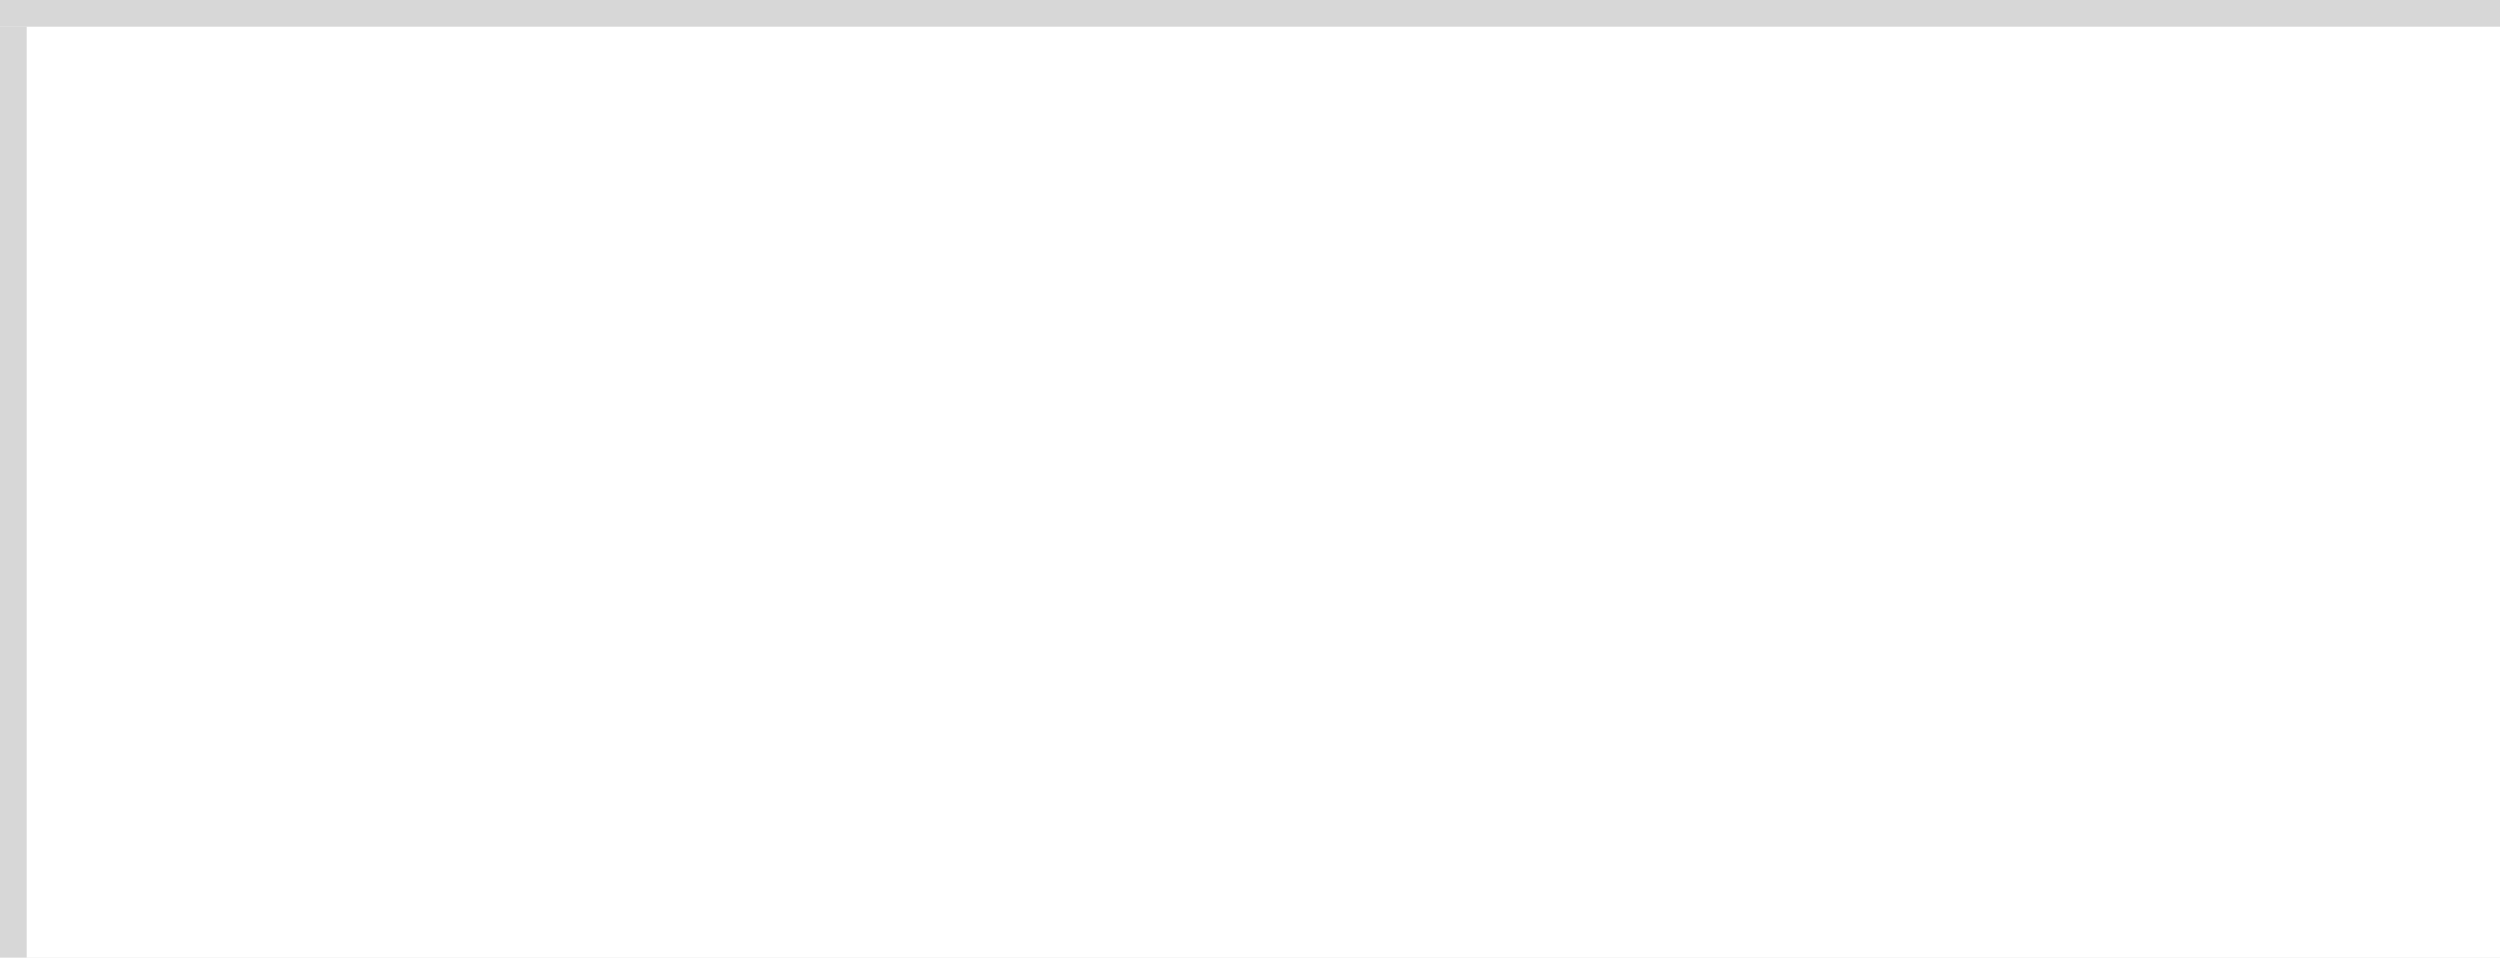
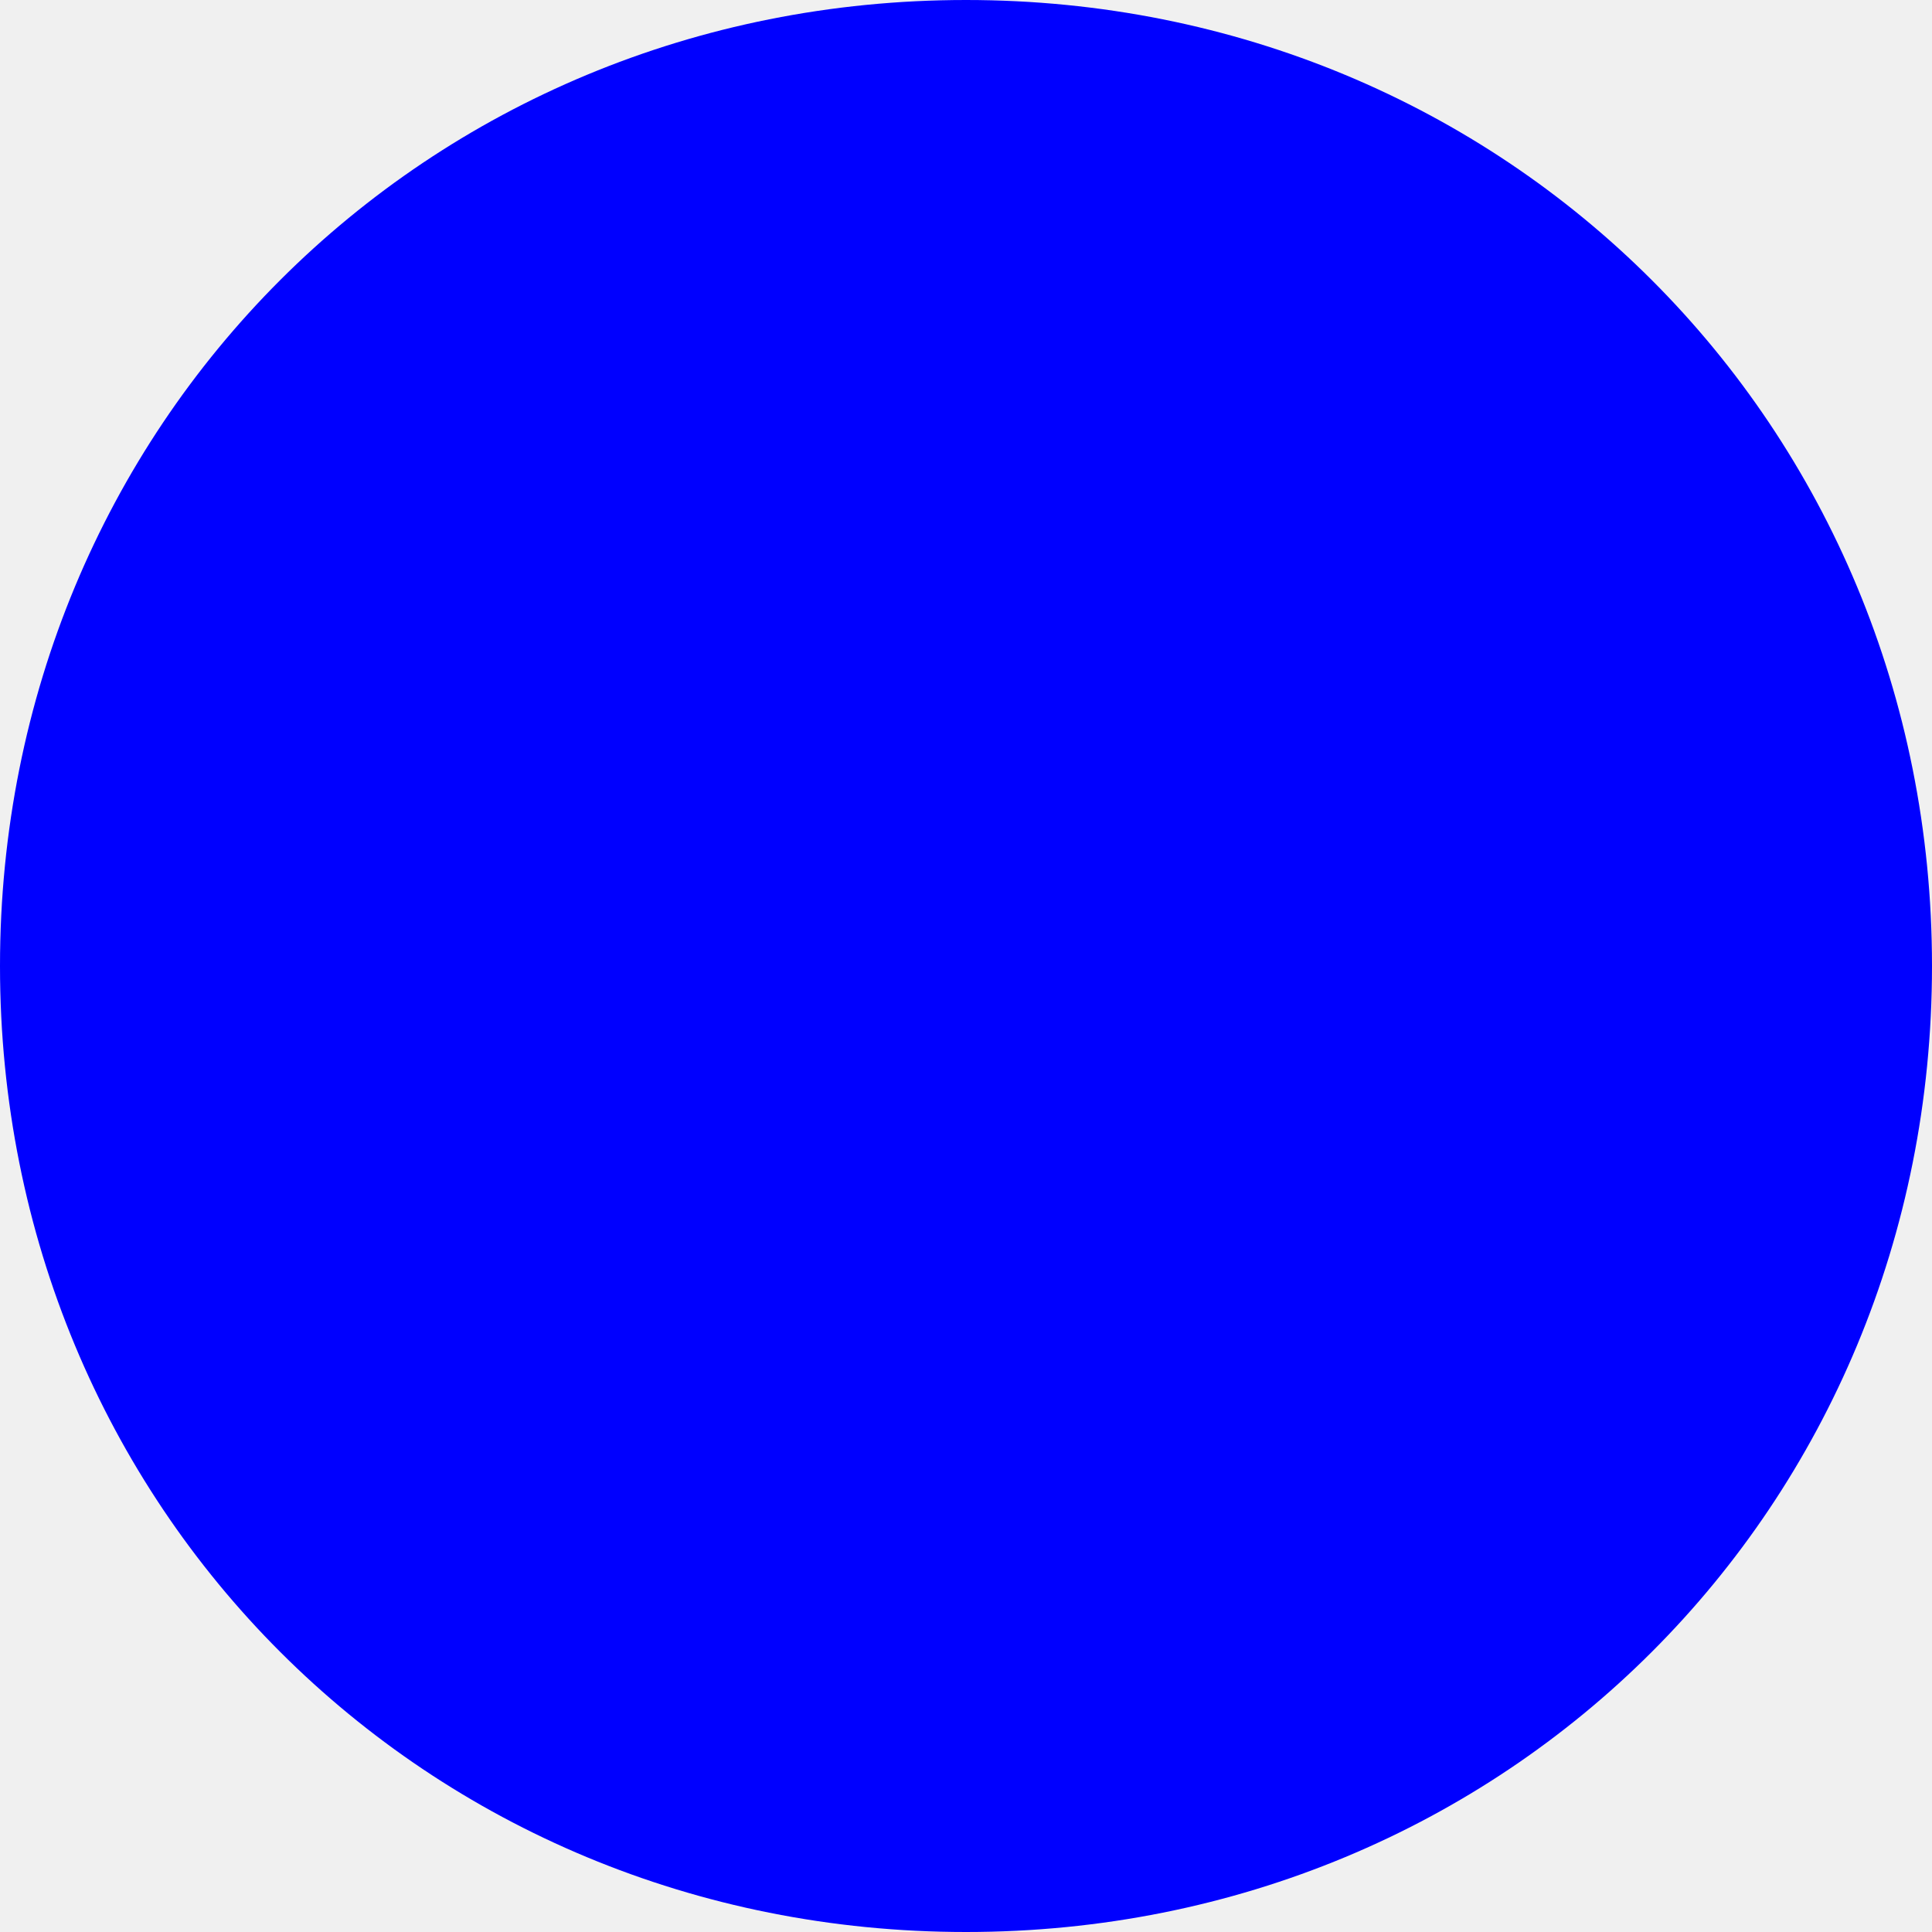
- <svg xmlns="http://www.w3.org/2000/svg" version="1.1" width="94px" height="36px" viewBox="0 216 94 36">
-   <path d="M 1 1  L 94 1  L 94 36  L 1 36  L 1 1  Z " fill-rule="nonzero" fill="rgba(255, 255, 255, 1)" stroke="none" transform="matrix(1 0 0 1 0 216 )" class="fill" />
-   <path d="M 0.5 1  L 0.5 36  " stroke-width="1" stroke-dasharray="0" stroke="rgba(215, 215, 215, 1)" fill="none" transform="matrix(1 0 0 1 0 216 )" class="stroke" />
-   <path d="M 0 0.5  L 94 0.5  " stroke-width="1" stroke-dasharray="0" stroke="rgba(215, 215, 215, 1)" fill="none" transform="matrix(1 0 0 1 0 216 )" class="stroke" />
+ <svg xmlns="http://www.w3.org/2000/svg" version="1.1" width="10px" height="10px">
+   <defs>
+     <pattern id="BGPattern" patternUnits="userSpaceOnUse" alignment="0 0" imageRepeat="None" />
+     <mask fill="white" id="Clip23">
+       <path d="M 0 5  C 0 2.2  2.2 0  5 0  C 7.8 0  10 2.2  10 5  C 10 7.8  7.8 10  5 10  C 2.2 10  0 7.8  0 5  Z " fill-rule="evenodd" />
+     </mask>
+   </defs>
+   <g transform="matrix(1 0 0 1 -640 -423 )">
+     <path d="M 0 5  C 0 2.2  2.2 0  5 0  C 7.8 0  10 2.2  10 5  C 10 7.8  7.8 10  5 10  C 2.2 10  0 7.8  0 5  Z " fill-rule="nonzero" fill="rgba(0, 0, 255, 1)" stroke="none" transform="matrix(1 0 0 1 640 423 )" class="fill" />
+     <path d="M 0 5  C 0 2.2  2.2 0  5 0  C 7.8 0  10 2.2  10 5  C 10 7.8  7.8 10  5 10  C 2.2 10  0 7.8  0 5  Z " stroke-width="0" stroke-dasharray="0" stroke="rgba(121, 121, 121, 1)" fill="none" transform="matrix(1 0 0 1 640 423 )" class="stroke" mask="url(#Clip23)" />
+   </g>
</svg>
